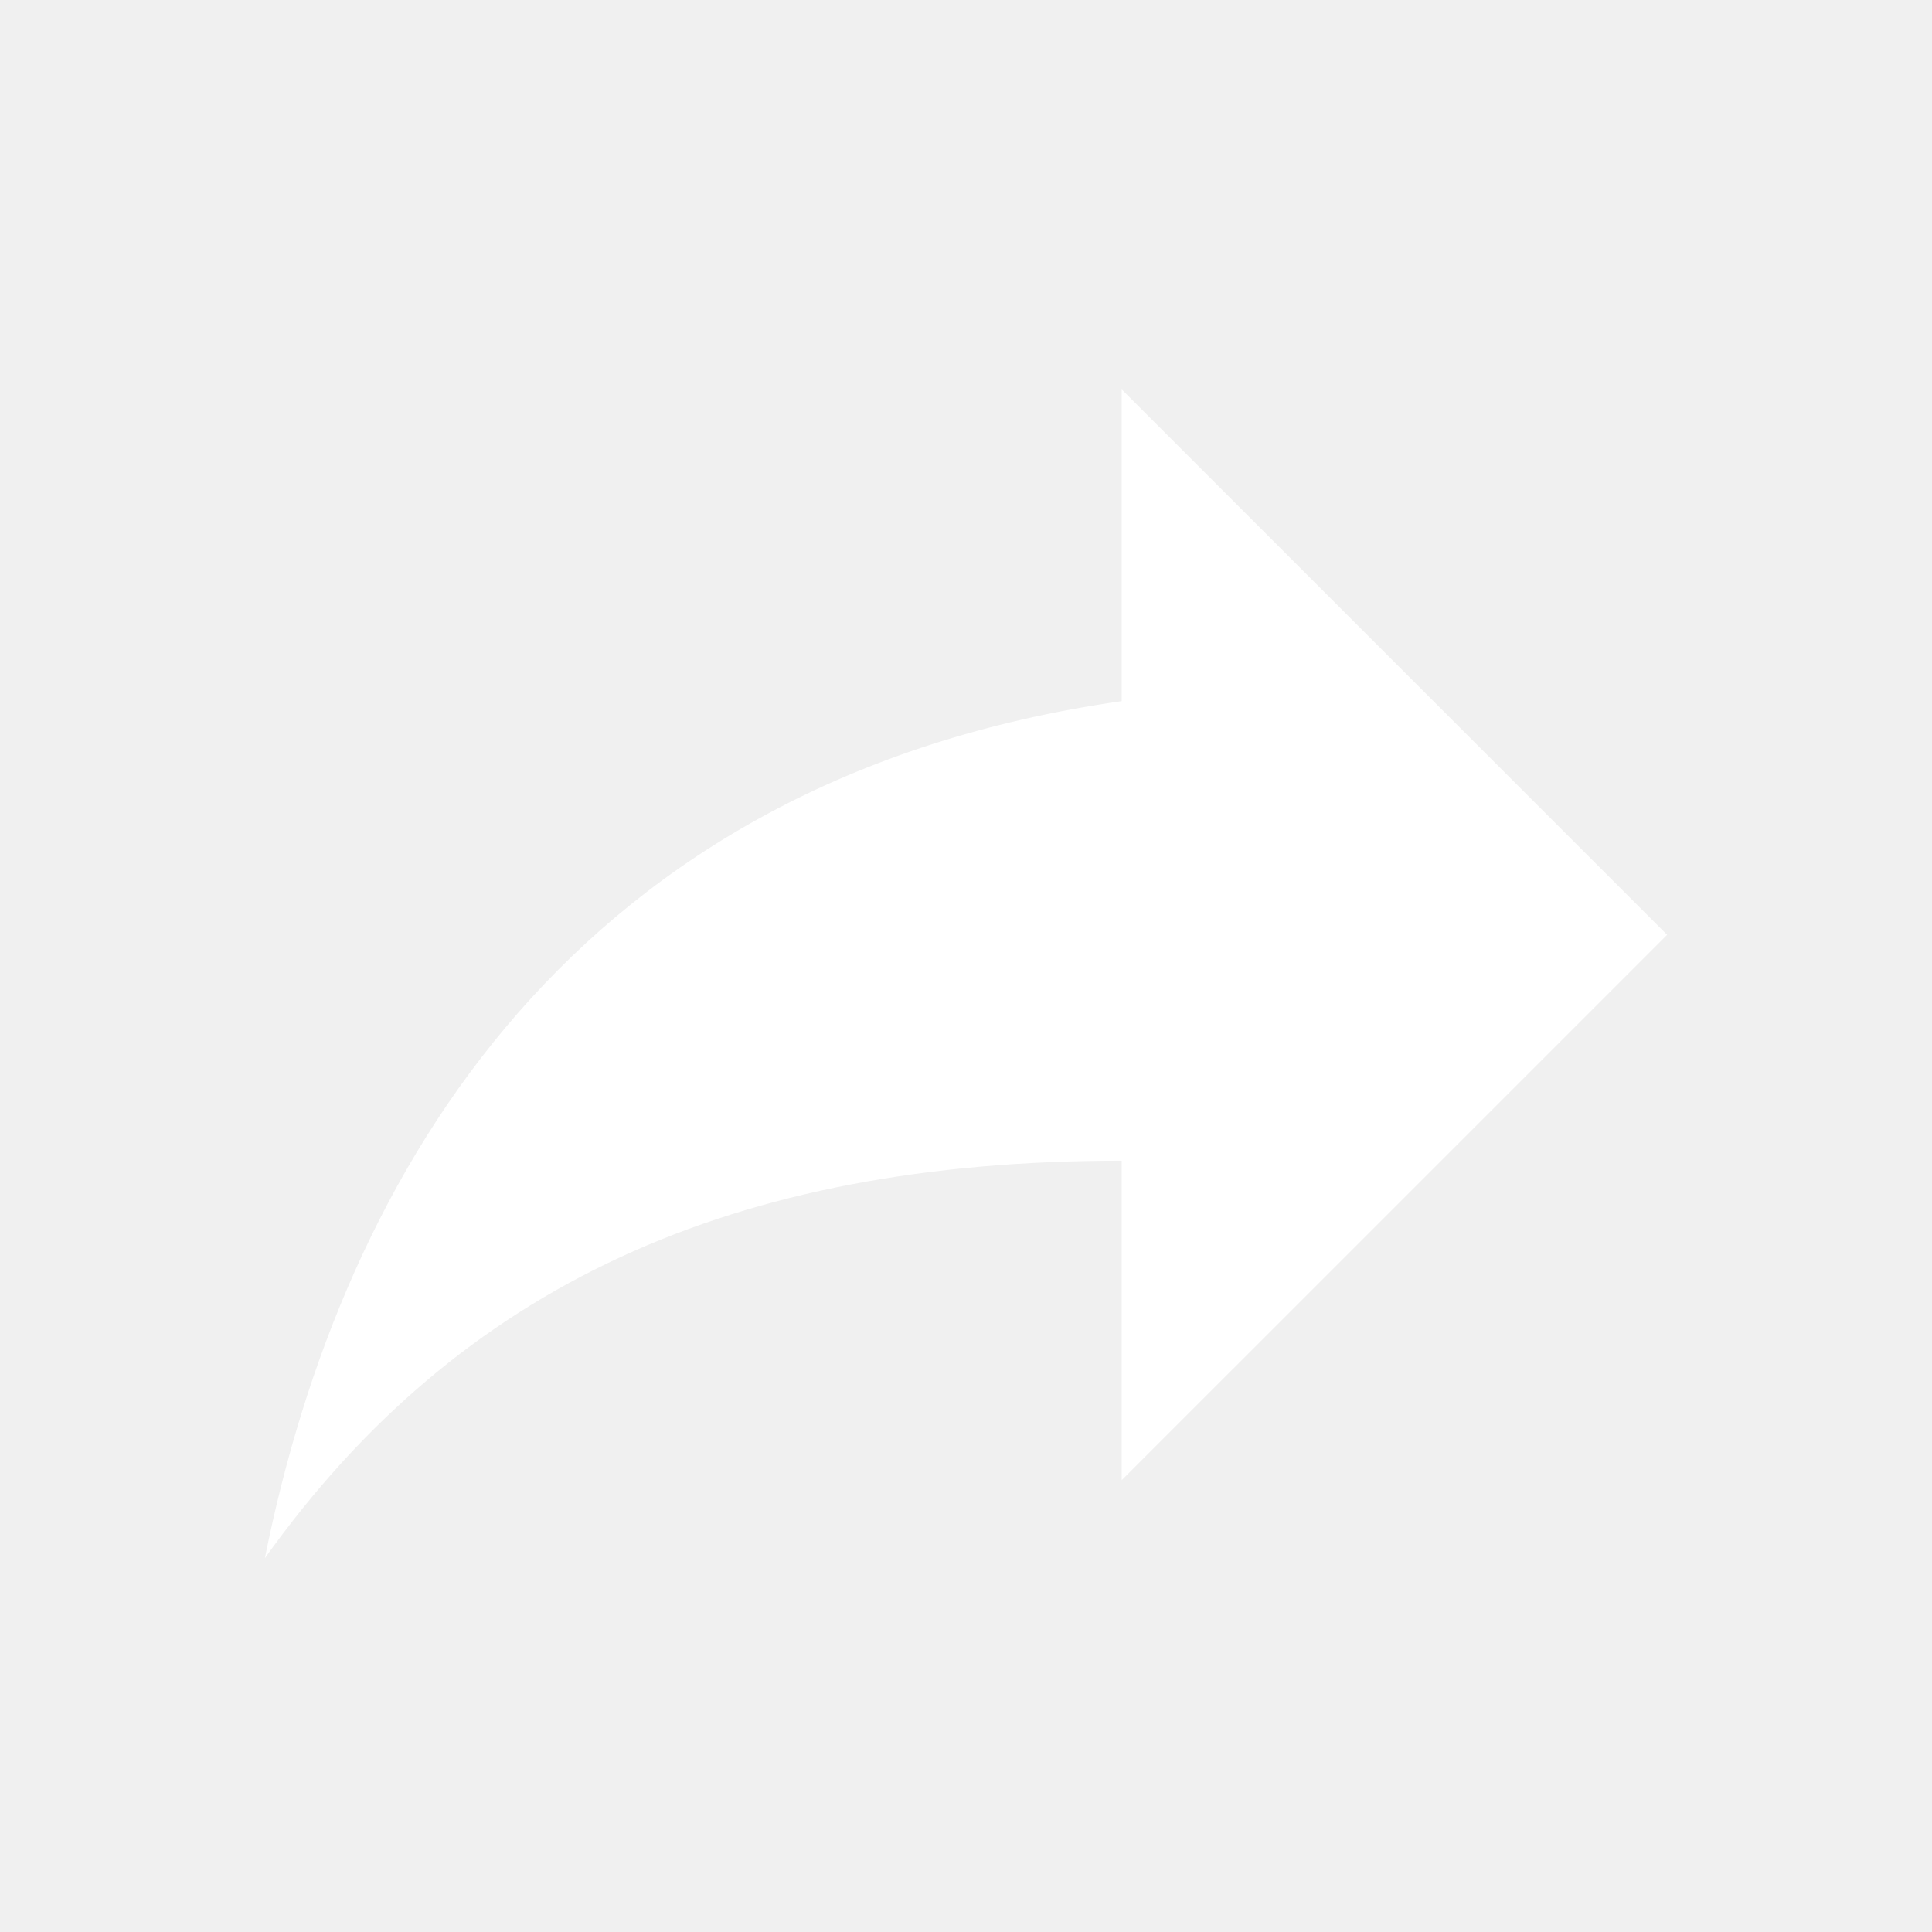
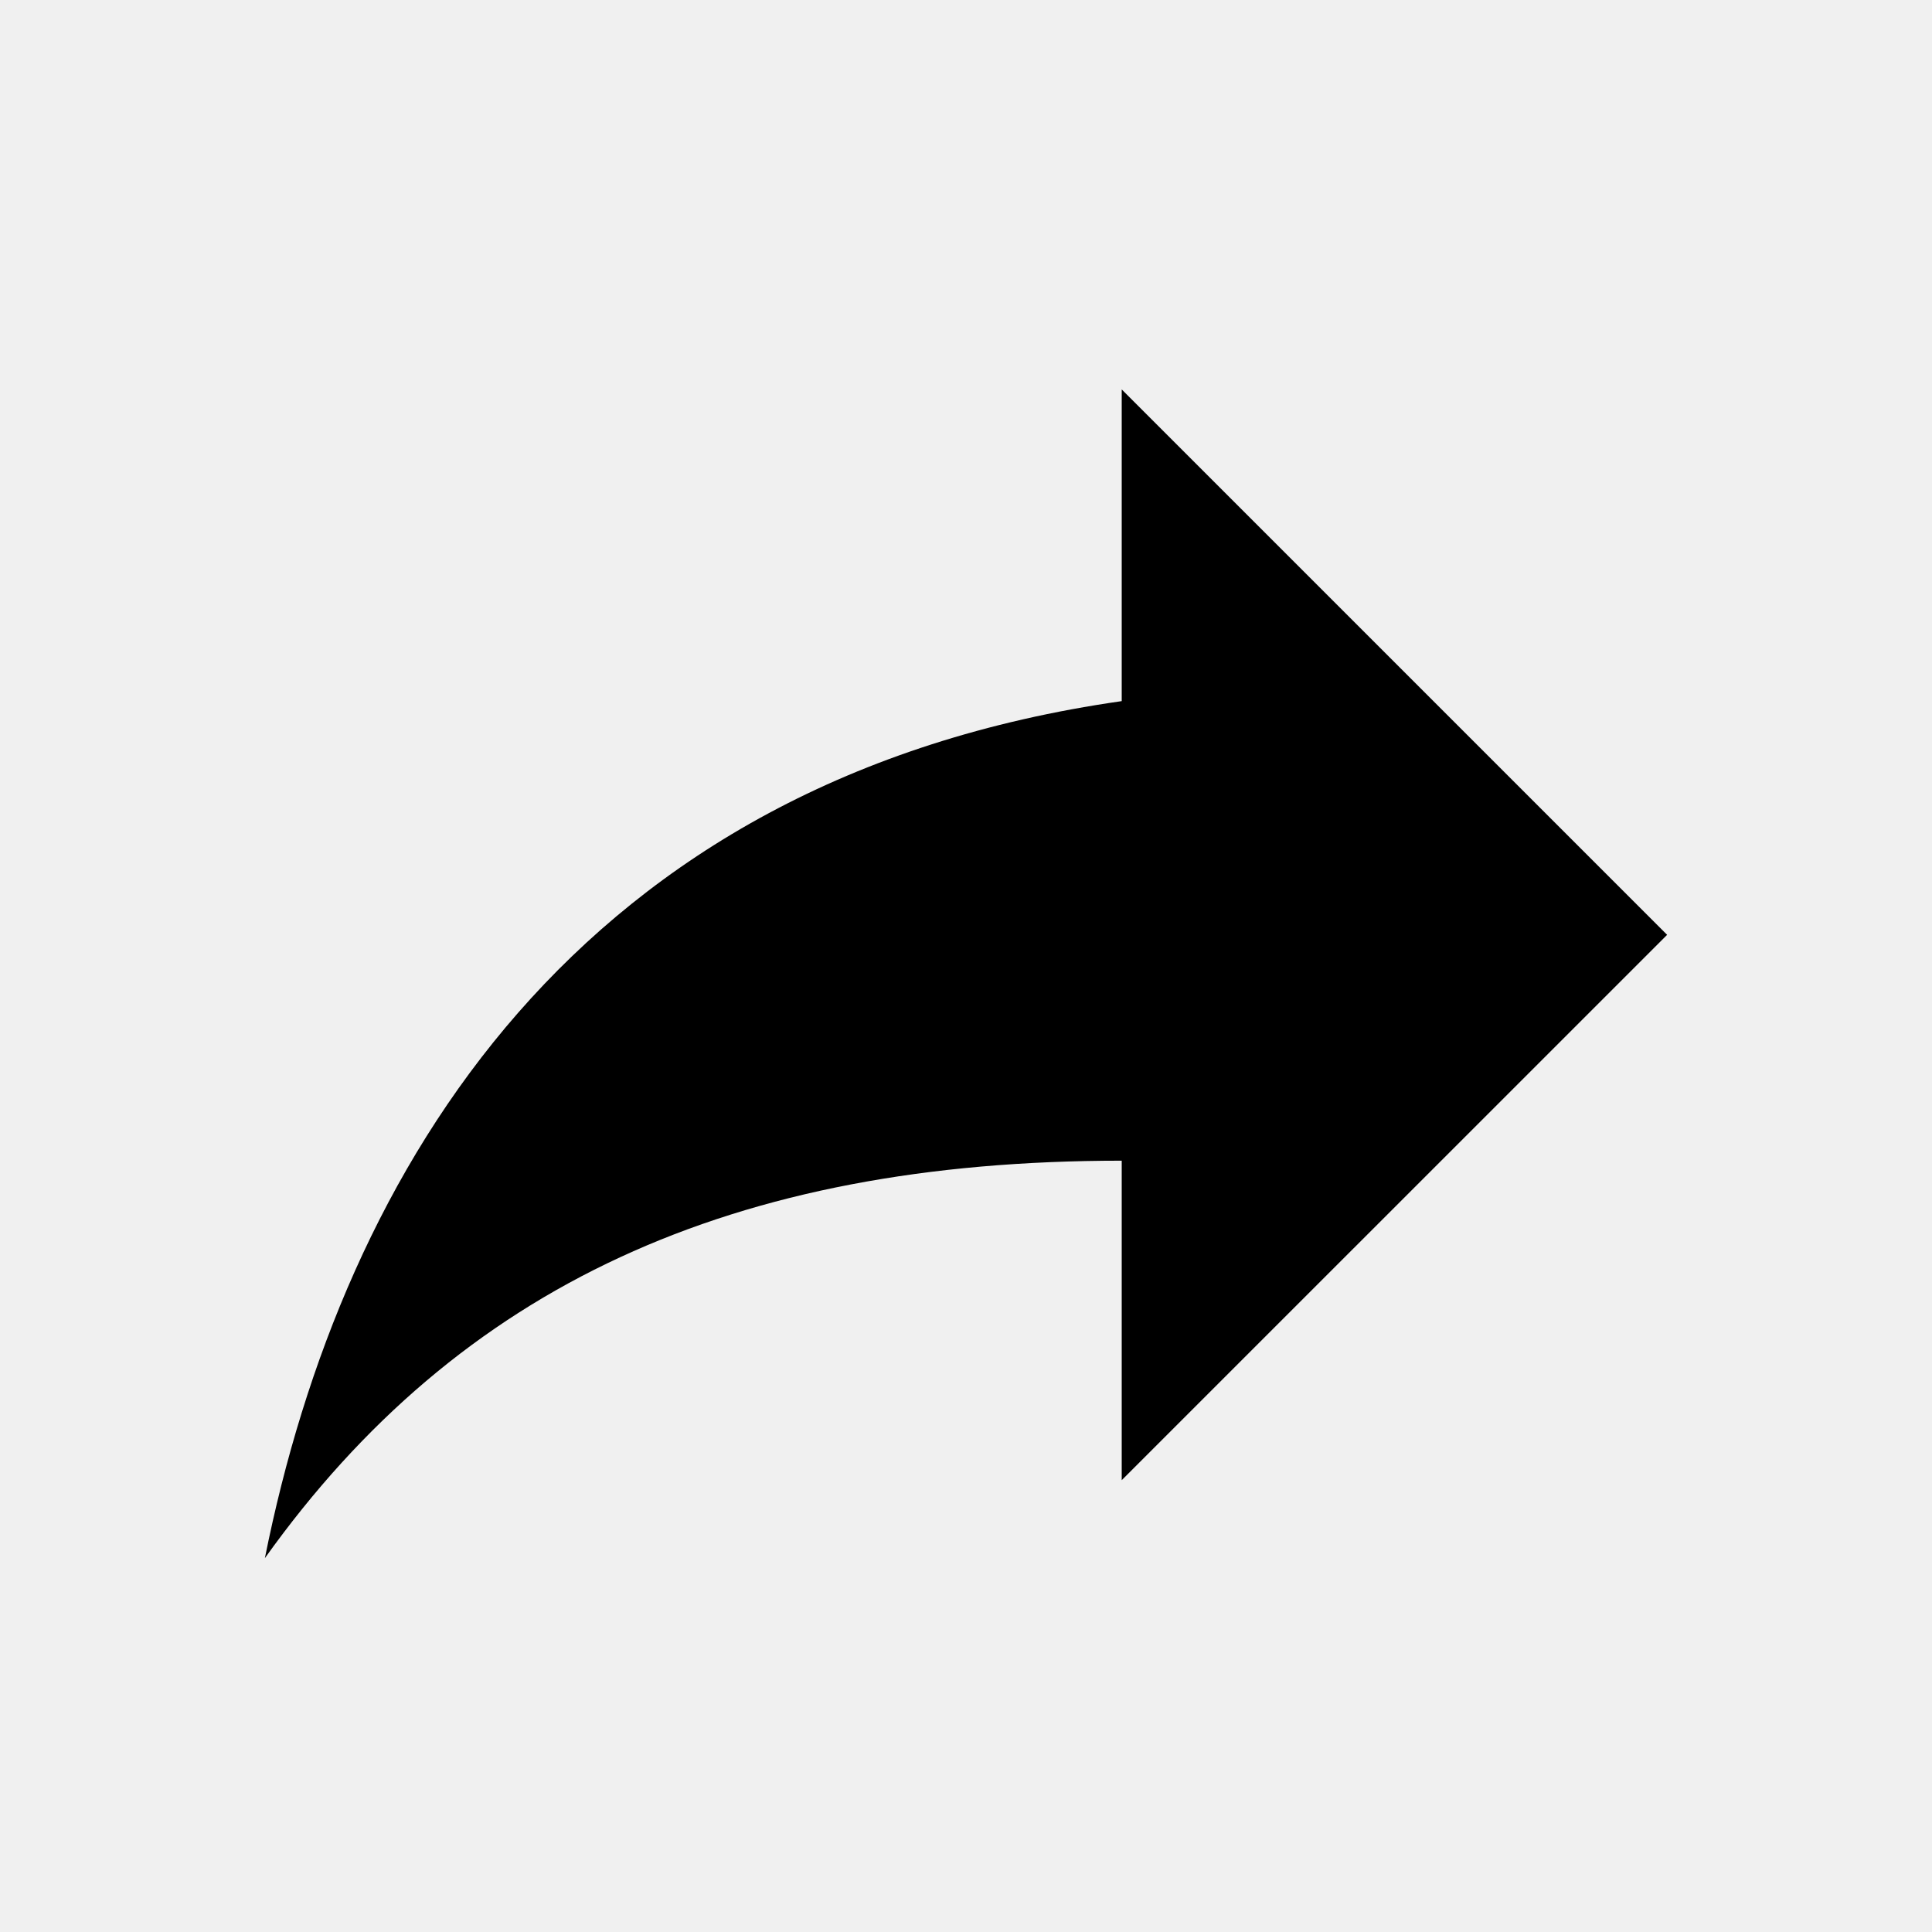
<svg xmlns="http://www.w3.org/2000/svg" width="40" zoomAndPan="magnify" viewBox="0 0 30 30" height="40" preserveAspectRatio="xMidYMid meet" version="1.0">
-   <path fill="#ffffff" d="M 25.887 14.516 L 17.418 6.047 L 17.418 10.887 C 8.953 12.098 5.324 18.145 4.113 24.195 C 7.137 19.961 11.371 18.023 17.418 18.023 L 17.418 22.984 Z M 25.887 14.516 " fill-opacity="1" fill-rule="nonzero" />
+   <path fill="currentColor" d="M 25.887 14.516 L 17.418 6.047 L 17.418 10.887 C 8.953 12.098 5.324 18.145 4.113 24.195 C 7.137 19.961 11.371 18.023 17.418 18.023 L 17.418 22.984 Z M 25.887 14.516 " fill-opacity="1" fill-rule="nonzero" />
</svg>
